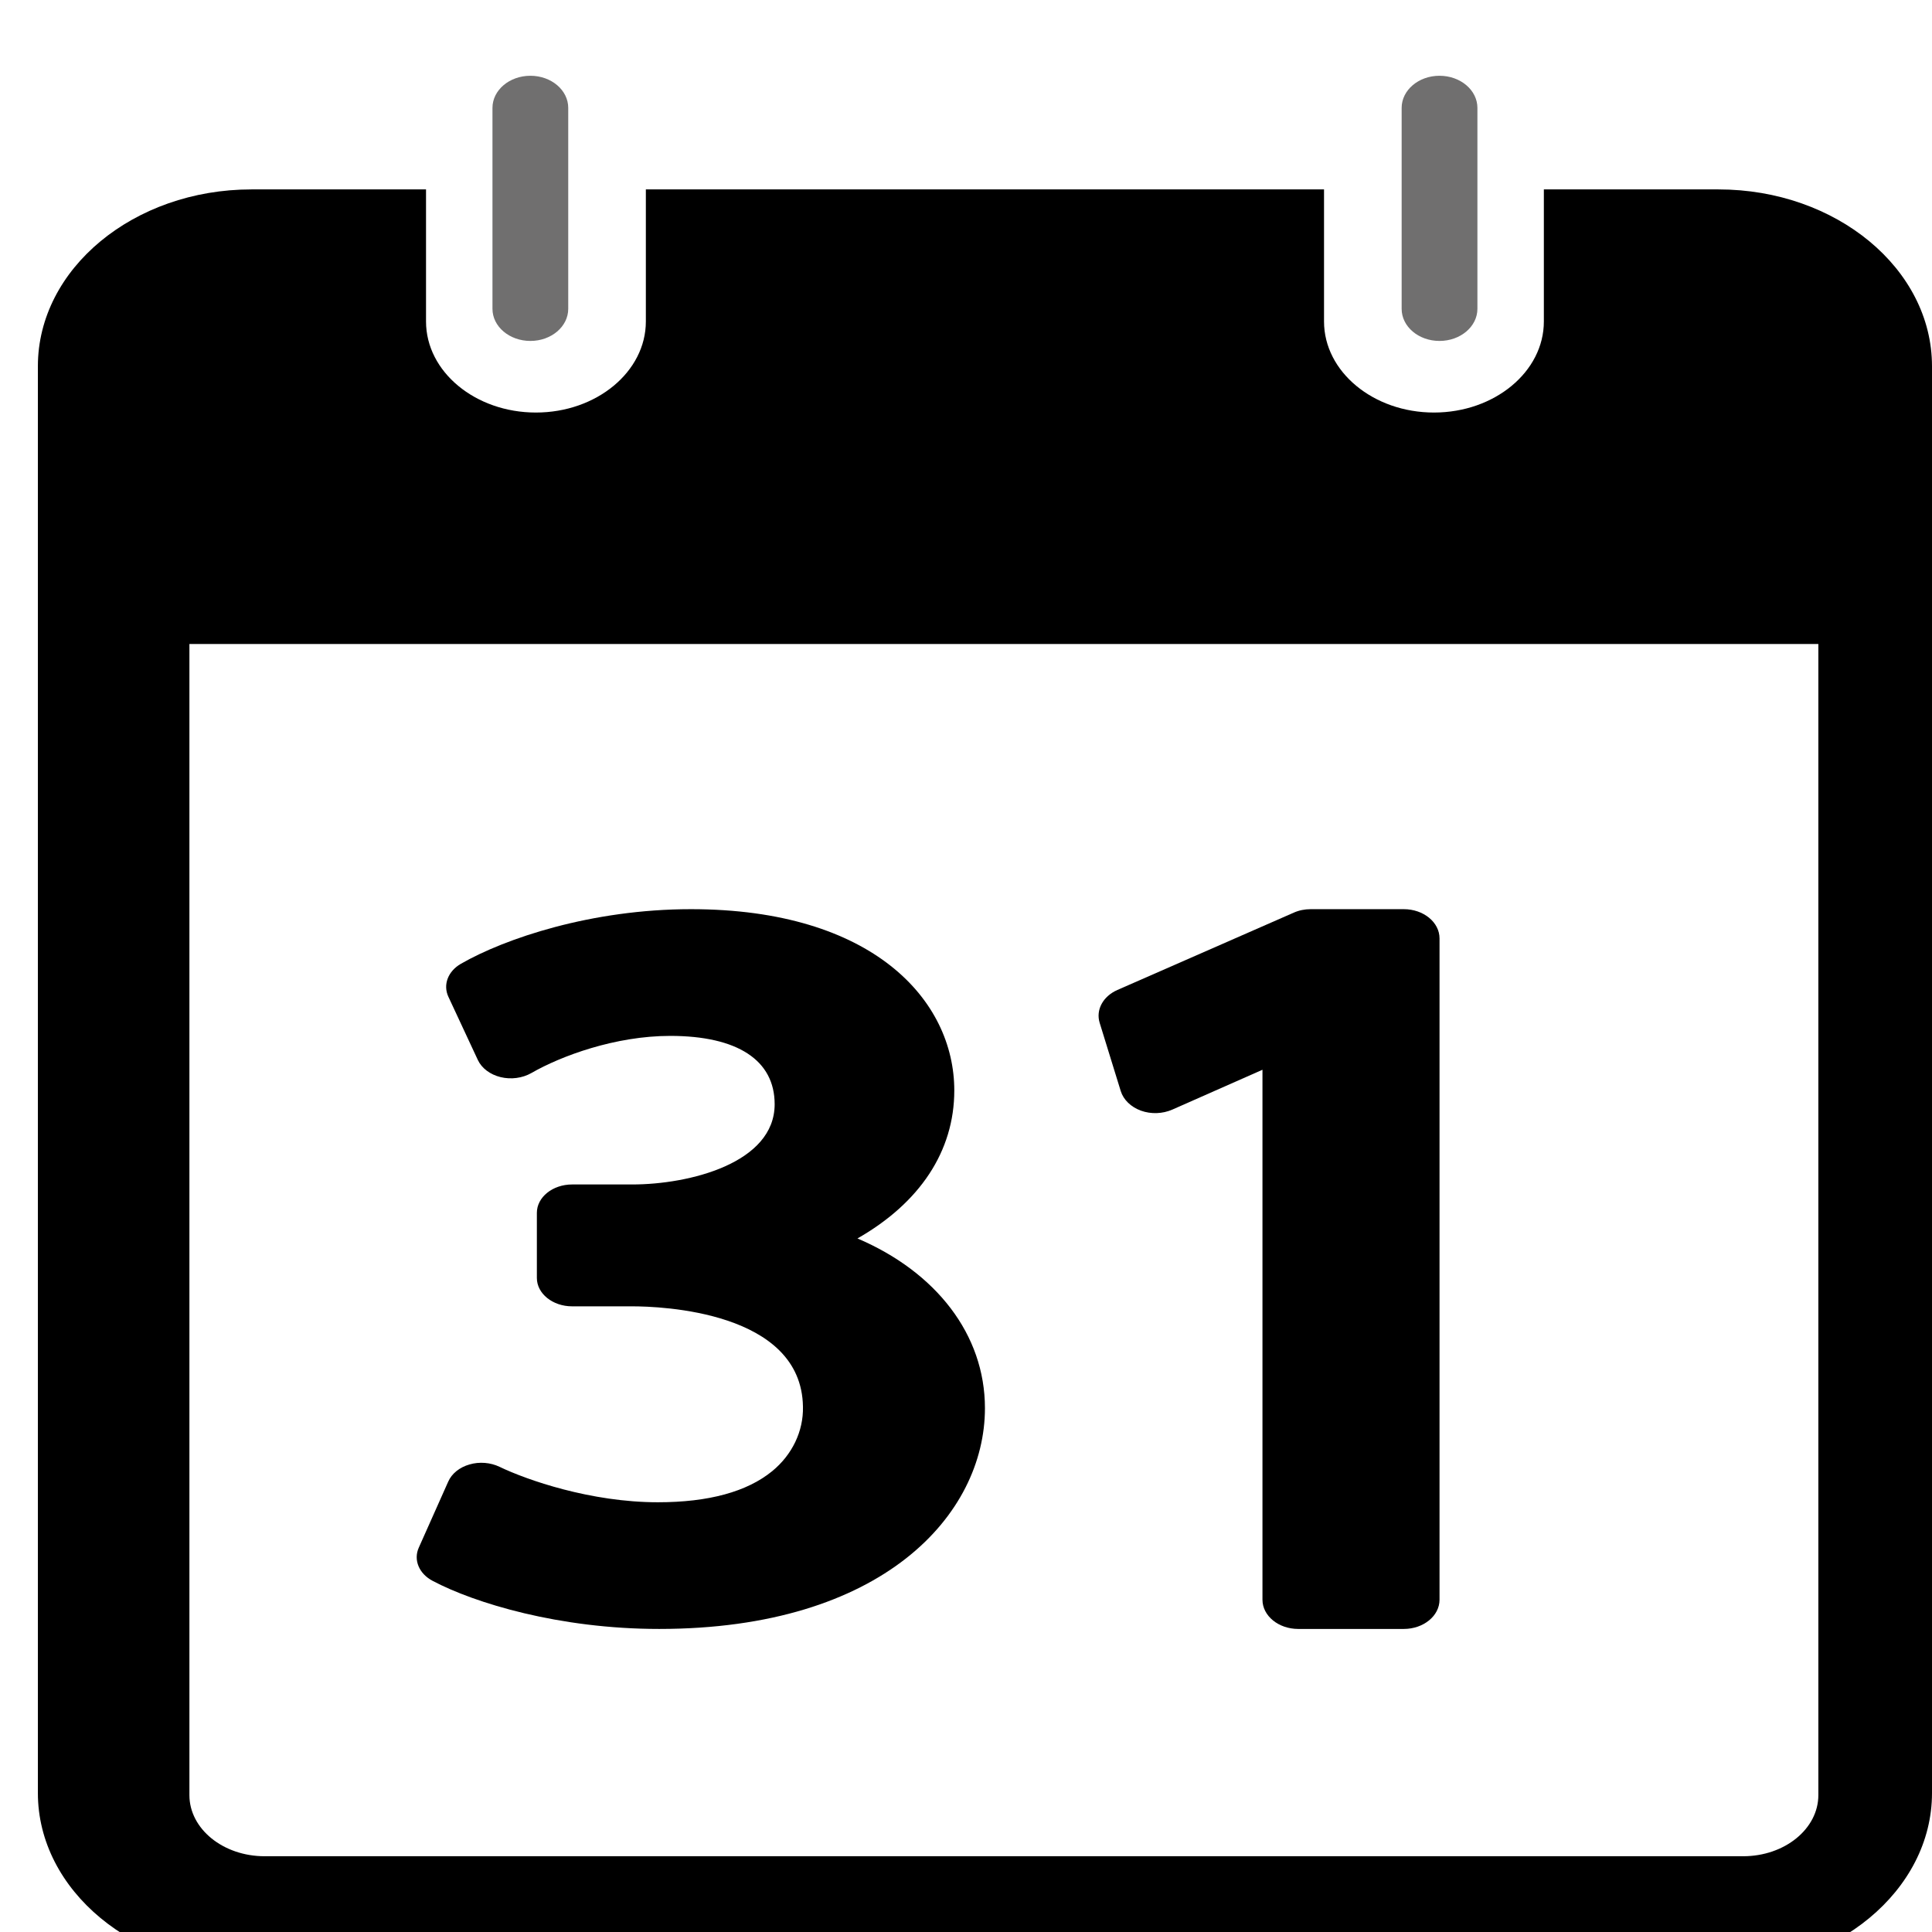
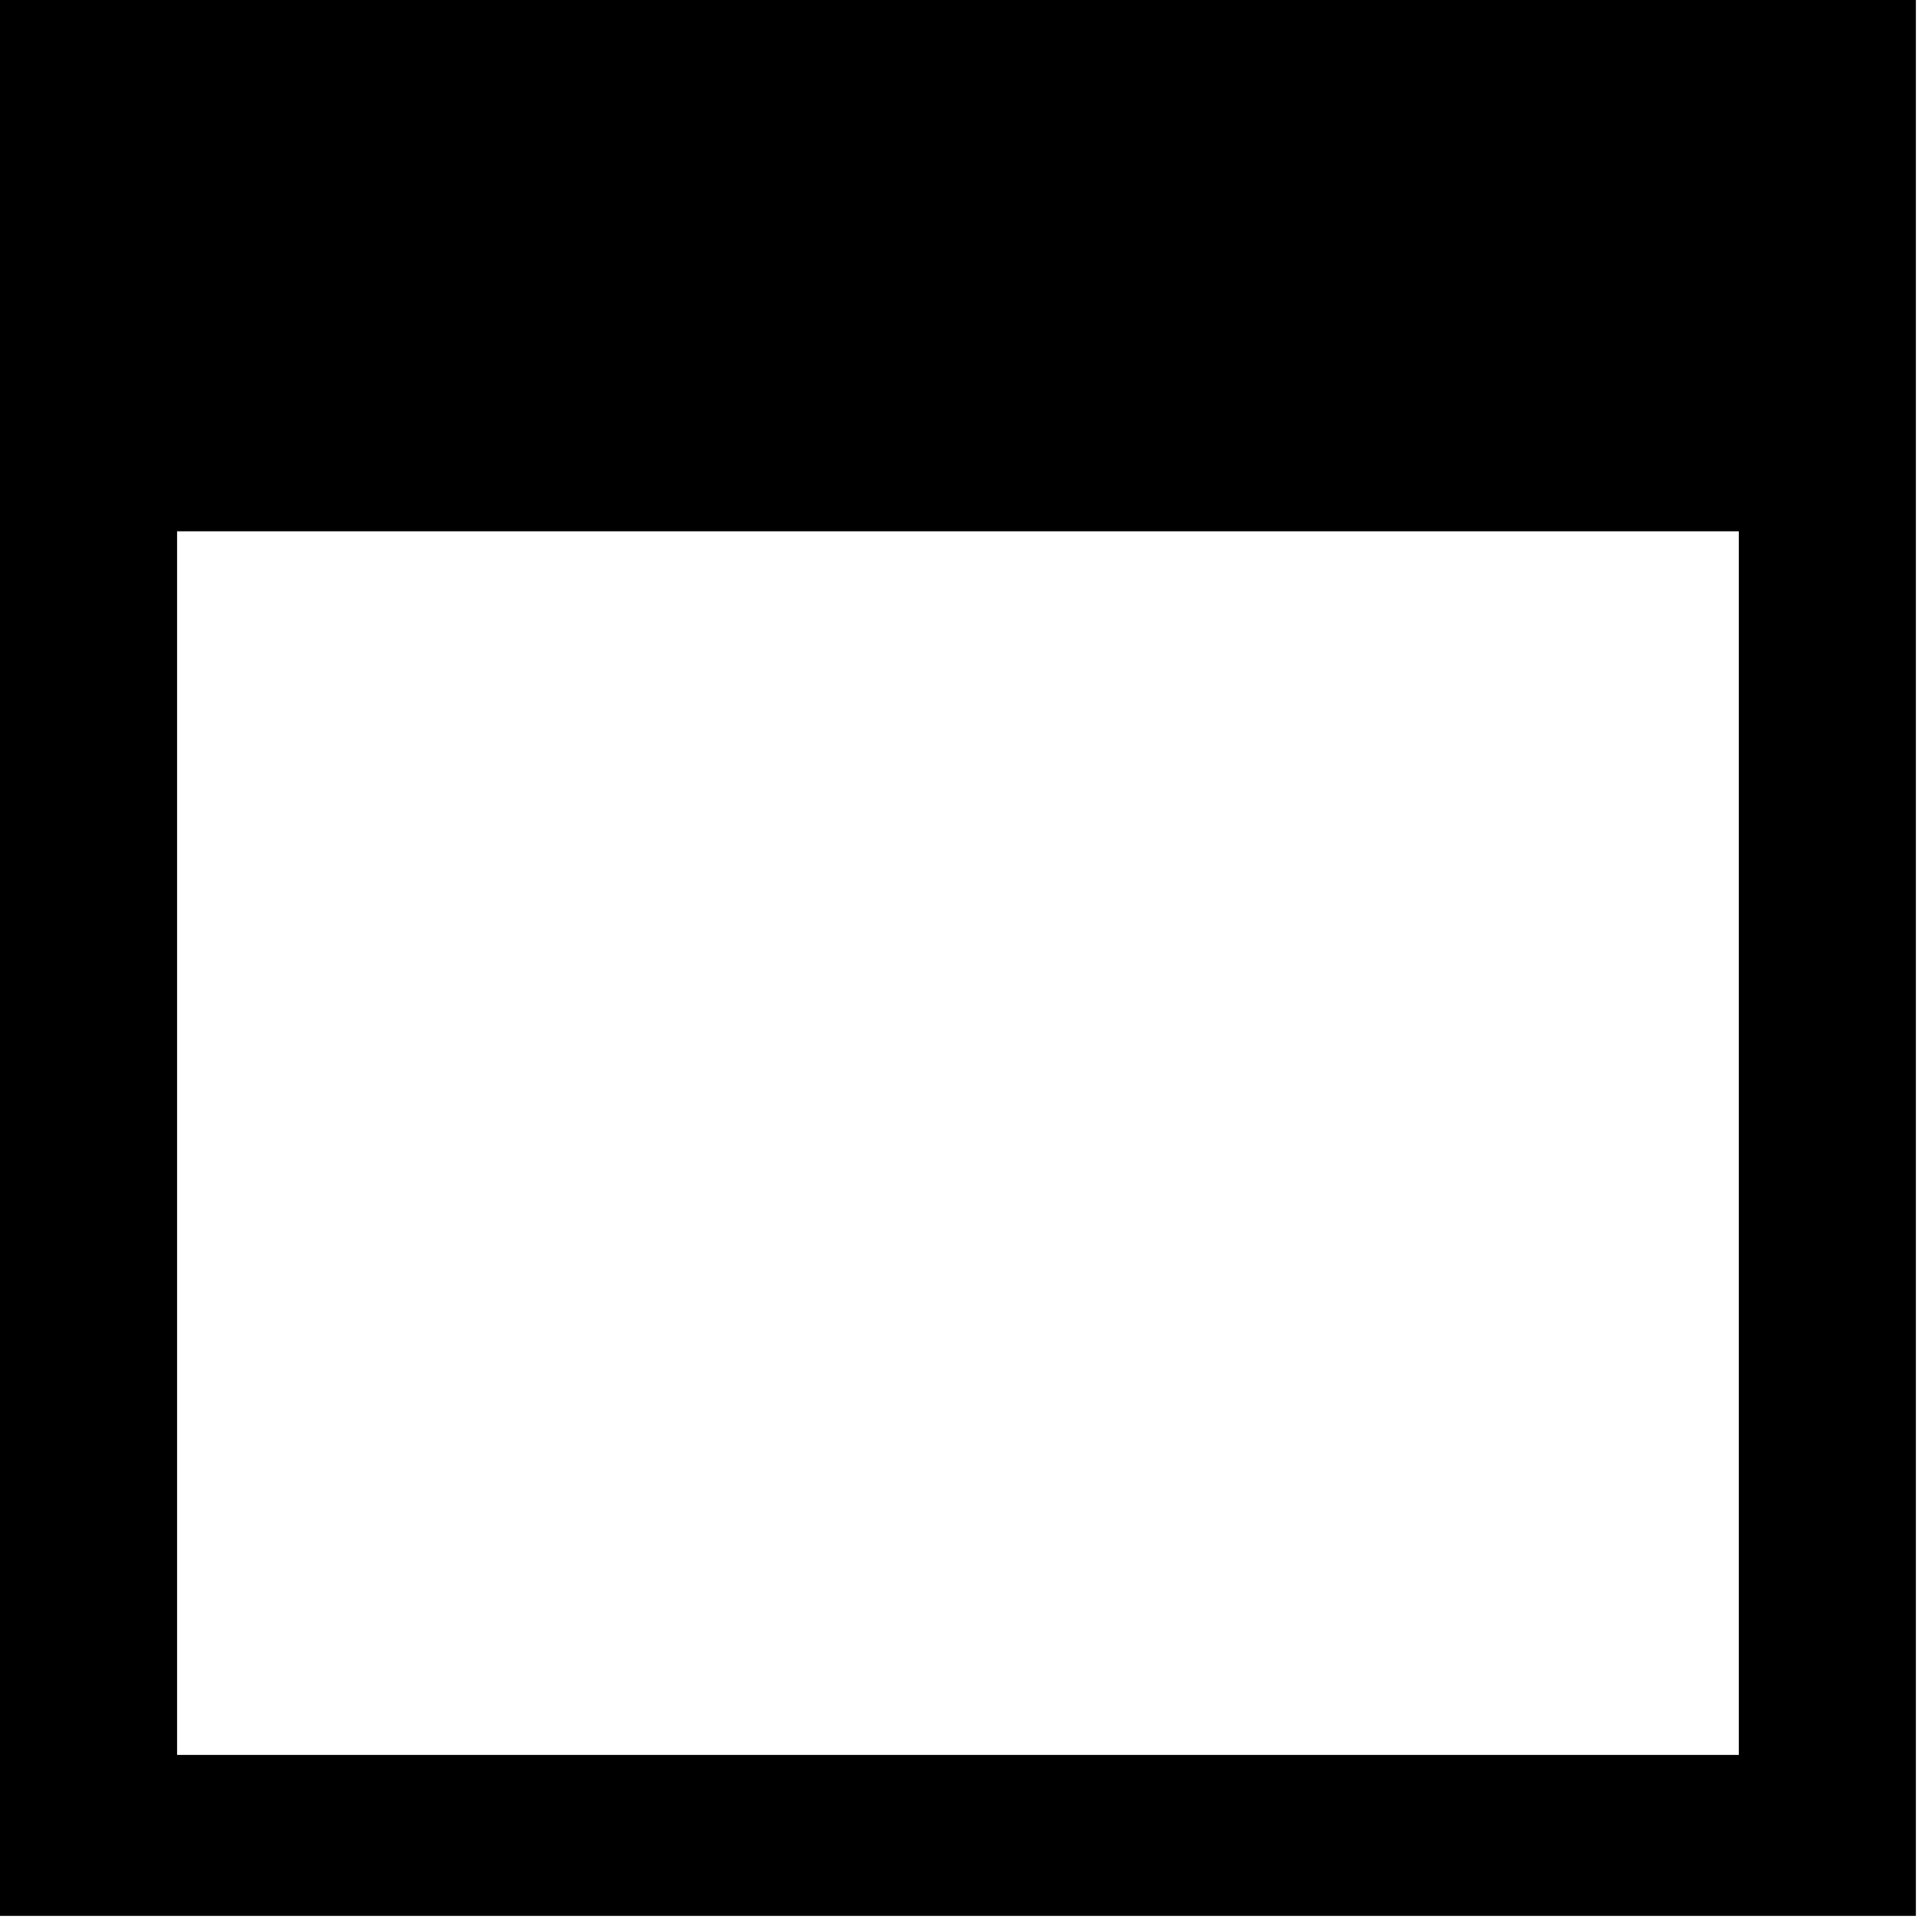
- <svg xmlns="http://www.w3.org/2000/svg" width="51px" height="51px" viewBox="0 0 51 51" version="1.1">
+ <svg xmlns="http://www.w3.org/2000/svg" width="50px" height="50px" viewBox="0 0 50 50" version="1.1">
  <description>Created with Sketch (http://www.bohemiancoding.com/sketch)</description>
  <defs />
  <g id="Page-1" stroke="none" stroke-width="1" fill="none" fill-rule="evenodd">
-     <g id="Group" transform="translate(1, 2)">
-       <path d="M10.421,39.731 C11.529,40.317 13.76,41 16.4,41 C22.308,41 25,37.979 25,35.172 C25,33.227 23.708,31.577 21.635,30.692 C23.281,29.753 24.191,28.39 24.191,26.785 C24.191,24.403 22.042,22 17.241,22 C14.61,22 12.325,22.776 11.168,23.441 C10.826,23.637 10.688,23.995 10.837,24.314 L11.614,25.981 C11.716,26.199 11.939,26.366 12.213,26.433 C12.49,26.501 12.791,26.46 13.026,26.326 C13.811,25.874 15.243,25.345 16.691,25.345 C18.469,25.345 19.449,25.987 19.449,27.149 C19.449,28.702 17.201,29.267 15.688,29.267 L14.103,29.267 C13.589,29.267 13.172,29.602 13.172,30.016 L13.172,31.736 C13.172,32.148 13.589,32.484 14.103,32.484 L15.688,32.484 C16.434,32.484 20.159,32.611 20.196,35.134 C20.21,35.78 19.914,36.4 19.384,36.835 C18.718,37.379 17.704,37.656 16.368,37.656 C14.595,37.656 12.906,37.067 12.186,36.72 C11.949,36.606 11.654,36.581 11.394,36.658 C11.132,36.732 10.925,36.899 10.832,37.111 L10.054,38.856 C9.91,39.179 10.061,39.542 10.421,39.731 C10.421,39.731 10.061,39.542 10.421,39.731 L10.421,39.731" id="Shape" fill="#000000" />
-       <path d="M28.585,26.802 C28.657,27.032 28.853,27.222 29.119,27.319 C29.386,27.415 29.689,27.403 29.946,27.291 L32.326,26.239 L32.326,40.229 C32.326,40.654 32.749,41 33.269,41 L36.057,41 C36.578,41 37,40.654 37,40.229 L37,22.772 C37,22.346 36.578,22 36.057,22 L33.597,22 C33.443,22 33.29,22.03 33.154,22.091 L28.498,24.132 C28.115,24.3 27.922,24.659 28.029,25.002 L28.585,26.802 L28.585,26.802 L28.585,26.802" id="Shape" fill="#000000" />
-       <path d="M44.363,3 L39.754,3 L39.754,6.486 C39.754,7.812 38.454,8.89 36.853,8.89 C35.254,8.89 33.951,7.812 33.951,6.486 L33.951,3 L16.049,3 L16.049,6.486 C16.049,7.812 14.746,8.89 13.147,8.89 C11.546,8.89 10.246,7.812 10.246,6.486 L10.246,3 L5.637,3 C2.529,3 0,5.095 0,7.668 L0,45.331 C0,47.904 2.529,50 5.637,50 L44.363,50 C47.471,50 50,47.904 50,45.331 L50,7.668 C50,5.095 47.471,3 44.363,3 L44.363,3 L44.363,3 M47,45.387 C47,46.276 46.112,47 45.016,47 L5.984,47 C4.89,47 4,46.277 4,45.387 L4,15 L47,15 L47,45.387 L47,45.387 L47,45.387" id="Shape" fill="#000000" />
-       <path d="M13.001,7 C13.553,7 14,6.62 14,6.152 L14,2.814 L14,0.848 C14,0.38 13.553,0 13.001,0 C12.448,0 12,0.38 12,0.848 L12,2.814 L12,6.152 C12,6.621 12.448,7 13.001,7 C13.001,7 12.448,7 13.001,7 L13.001,7" id="Shape" fill="#706F6F" />
-       <path d="M36.999,7 C37.552,7 38,6.62 38,6.152 L38,0.848 C38,0.38 37.552,0 36.999,0 C36.447,0 36,0.38 36,0.848 L36,6.152 C36,6.621 36.446,7 36.999,7 C36.999,7 36.446,7 36.999,7 L36.999,7" id="Shape" fill="#706F6F" />
+     <g id="icon_NewReleases" fill="#000000">
+       <path d="M0,0 L0,5.914 L0,13.647 L0,49.583 L49.583,49.583 L49.583,37.756 L49.583,13.647 L49.583,5.914 L49.583,0 L0,0 L0,0 Z M45,45.417 L4.583,45.417 L4.583,13.75 L45,13.75 L45,45.417 L45,45.417 Z" id="Shape" />
    </g>
  </g>
</svg>
